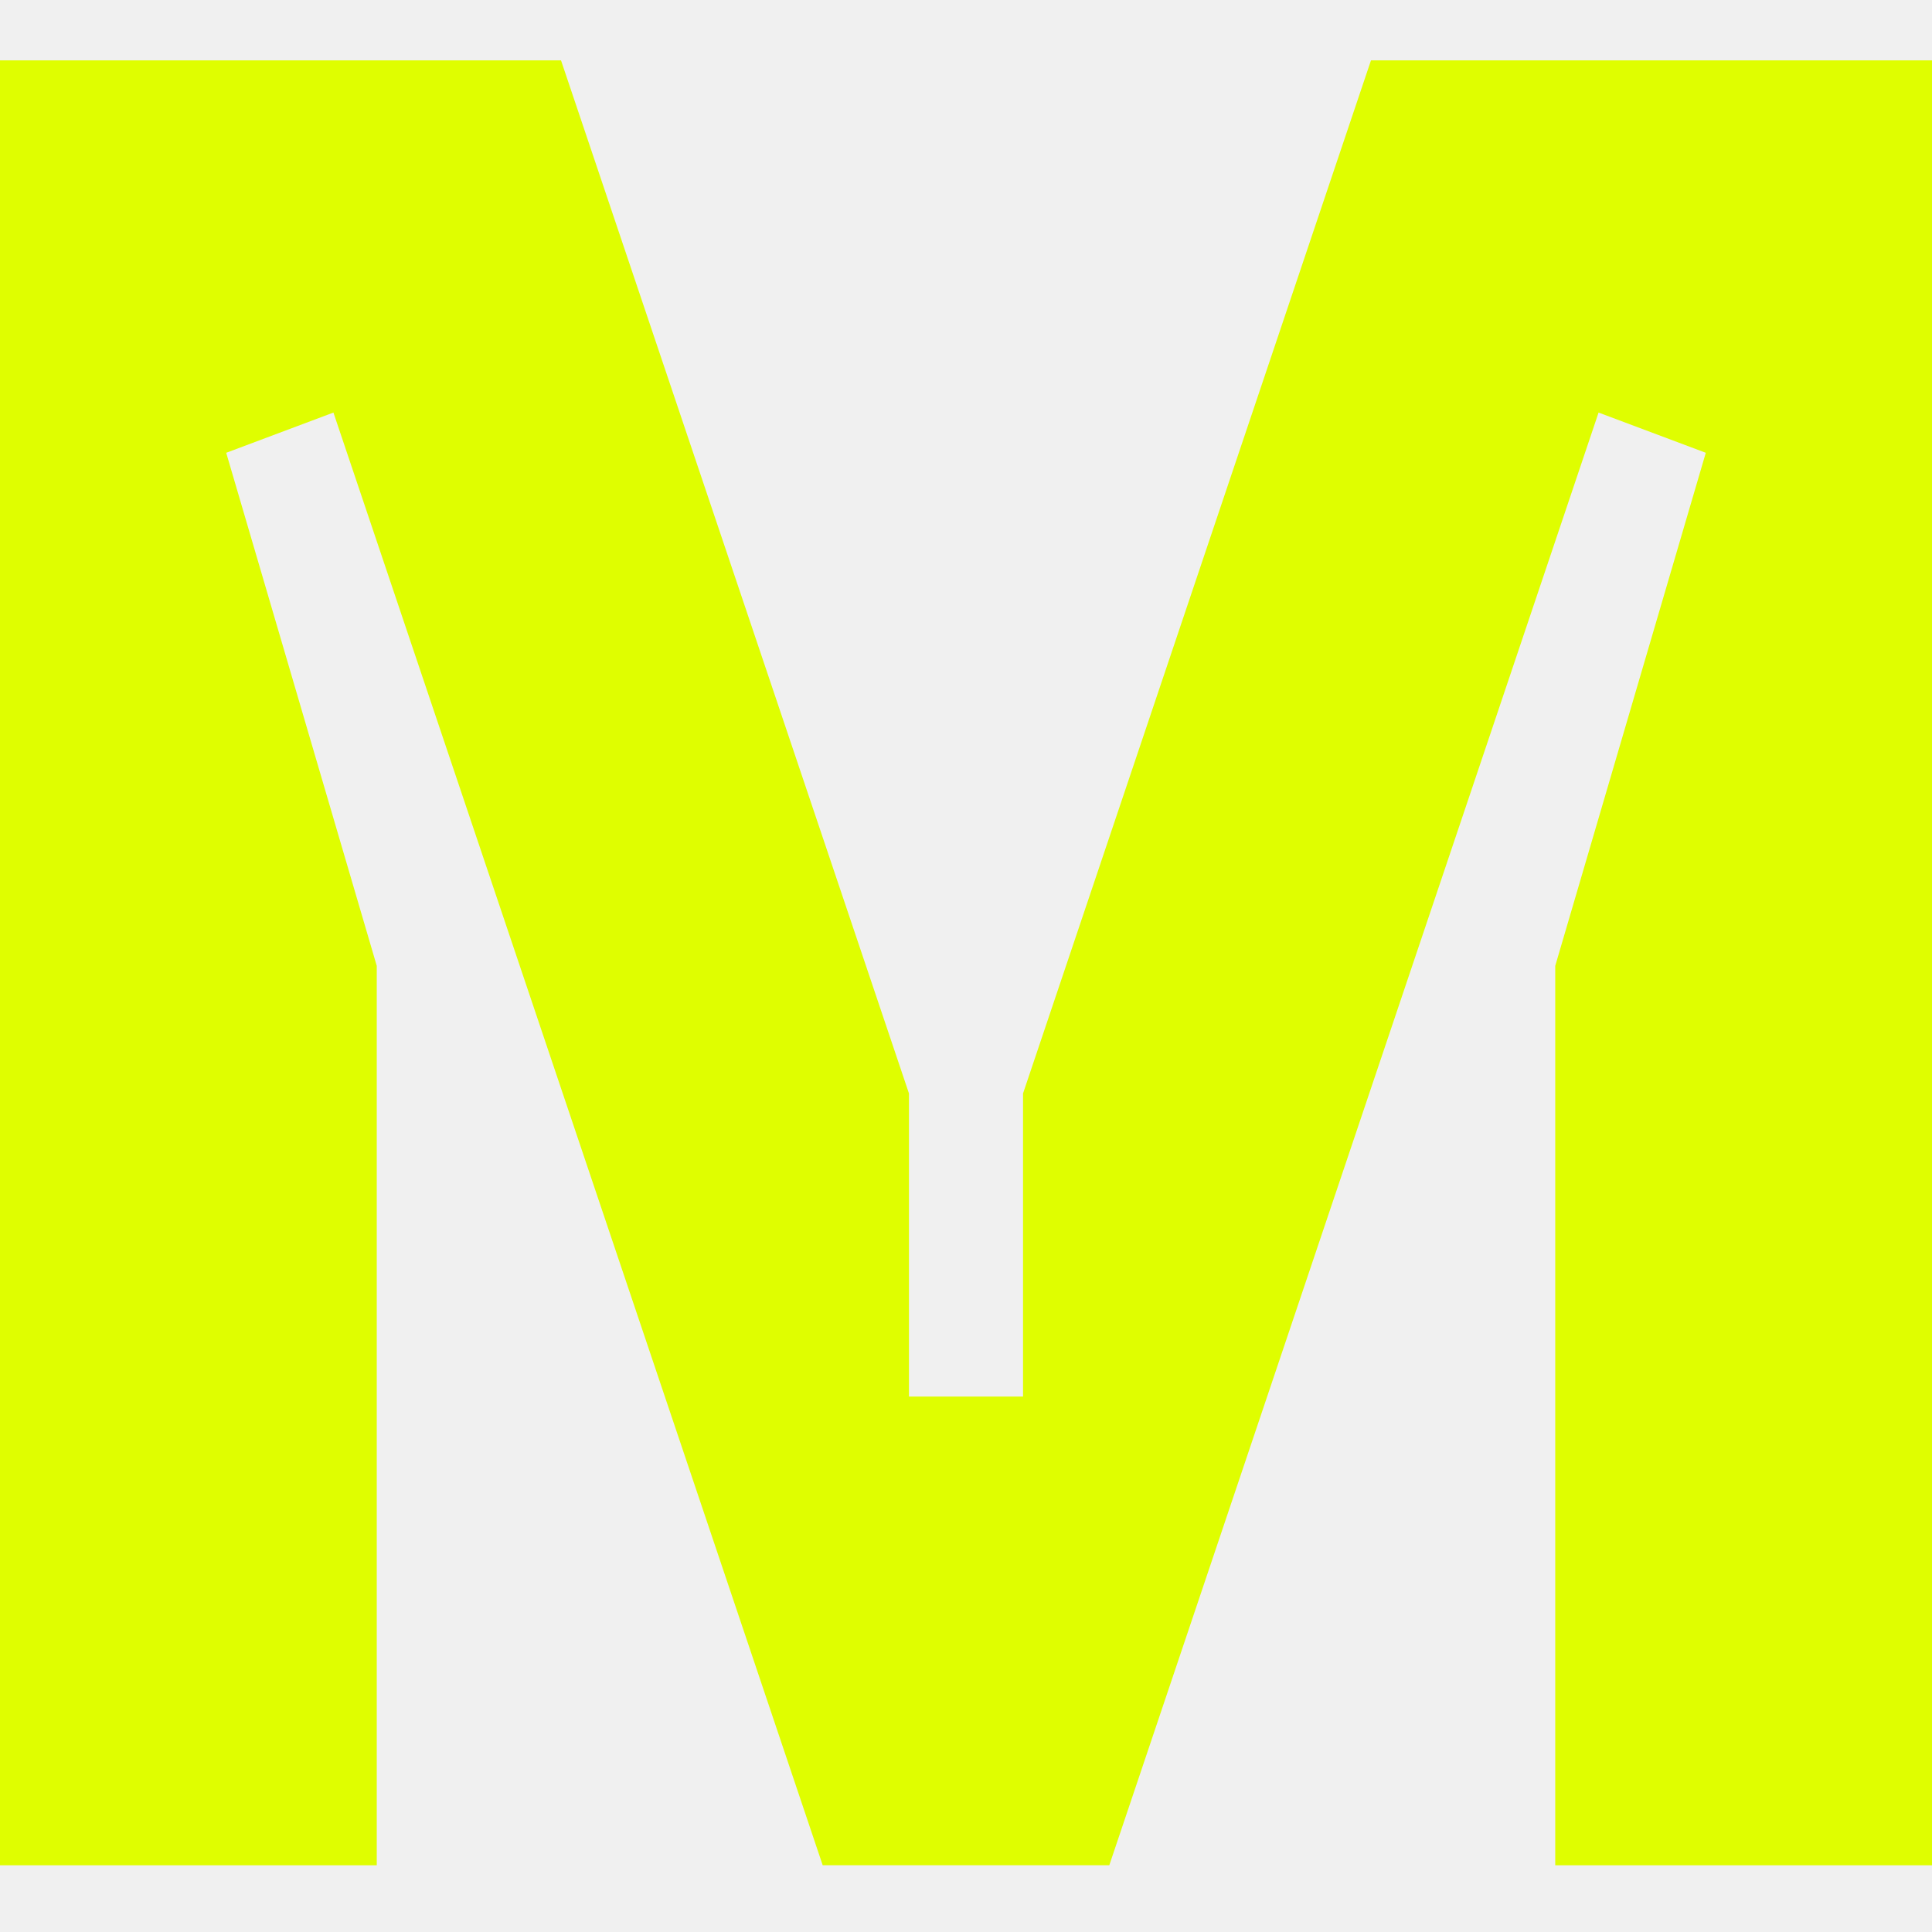
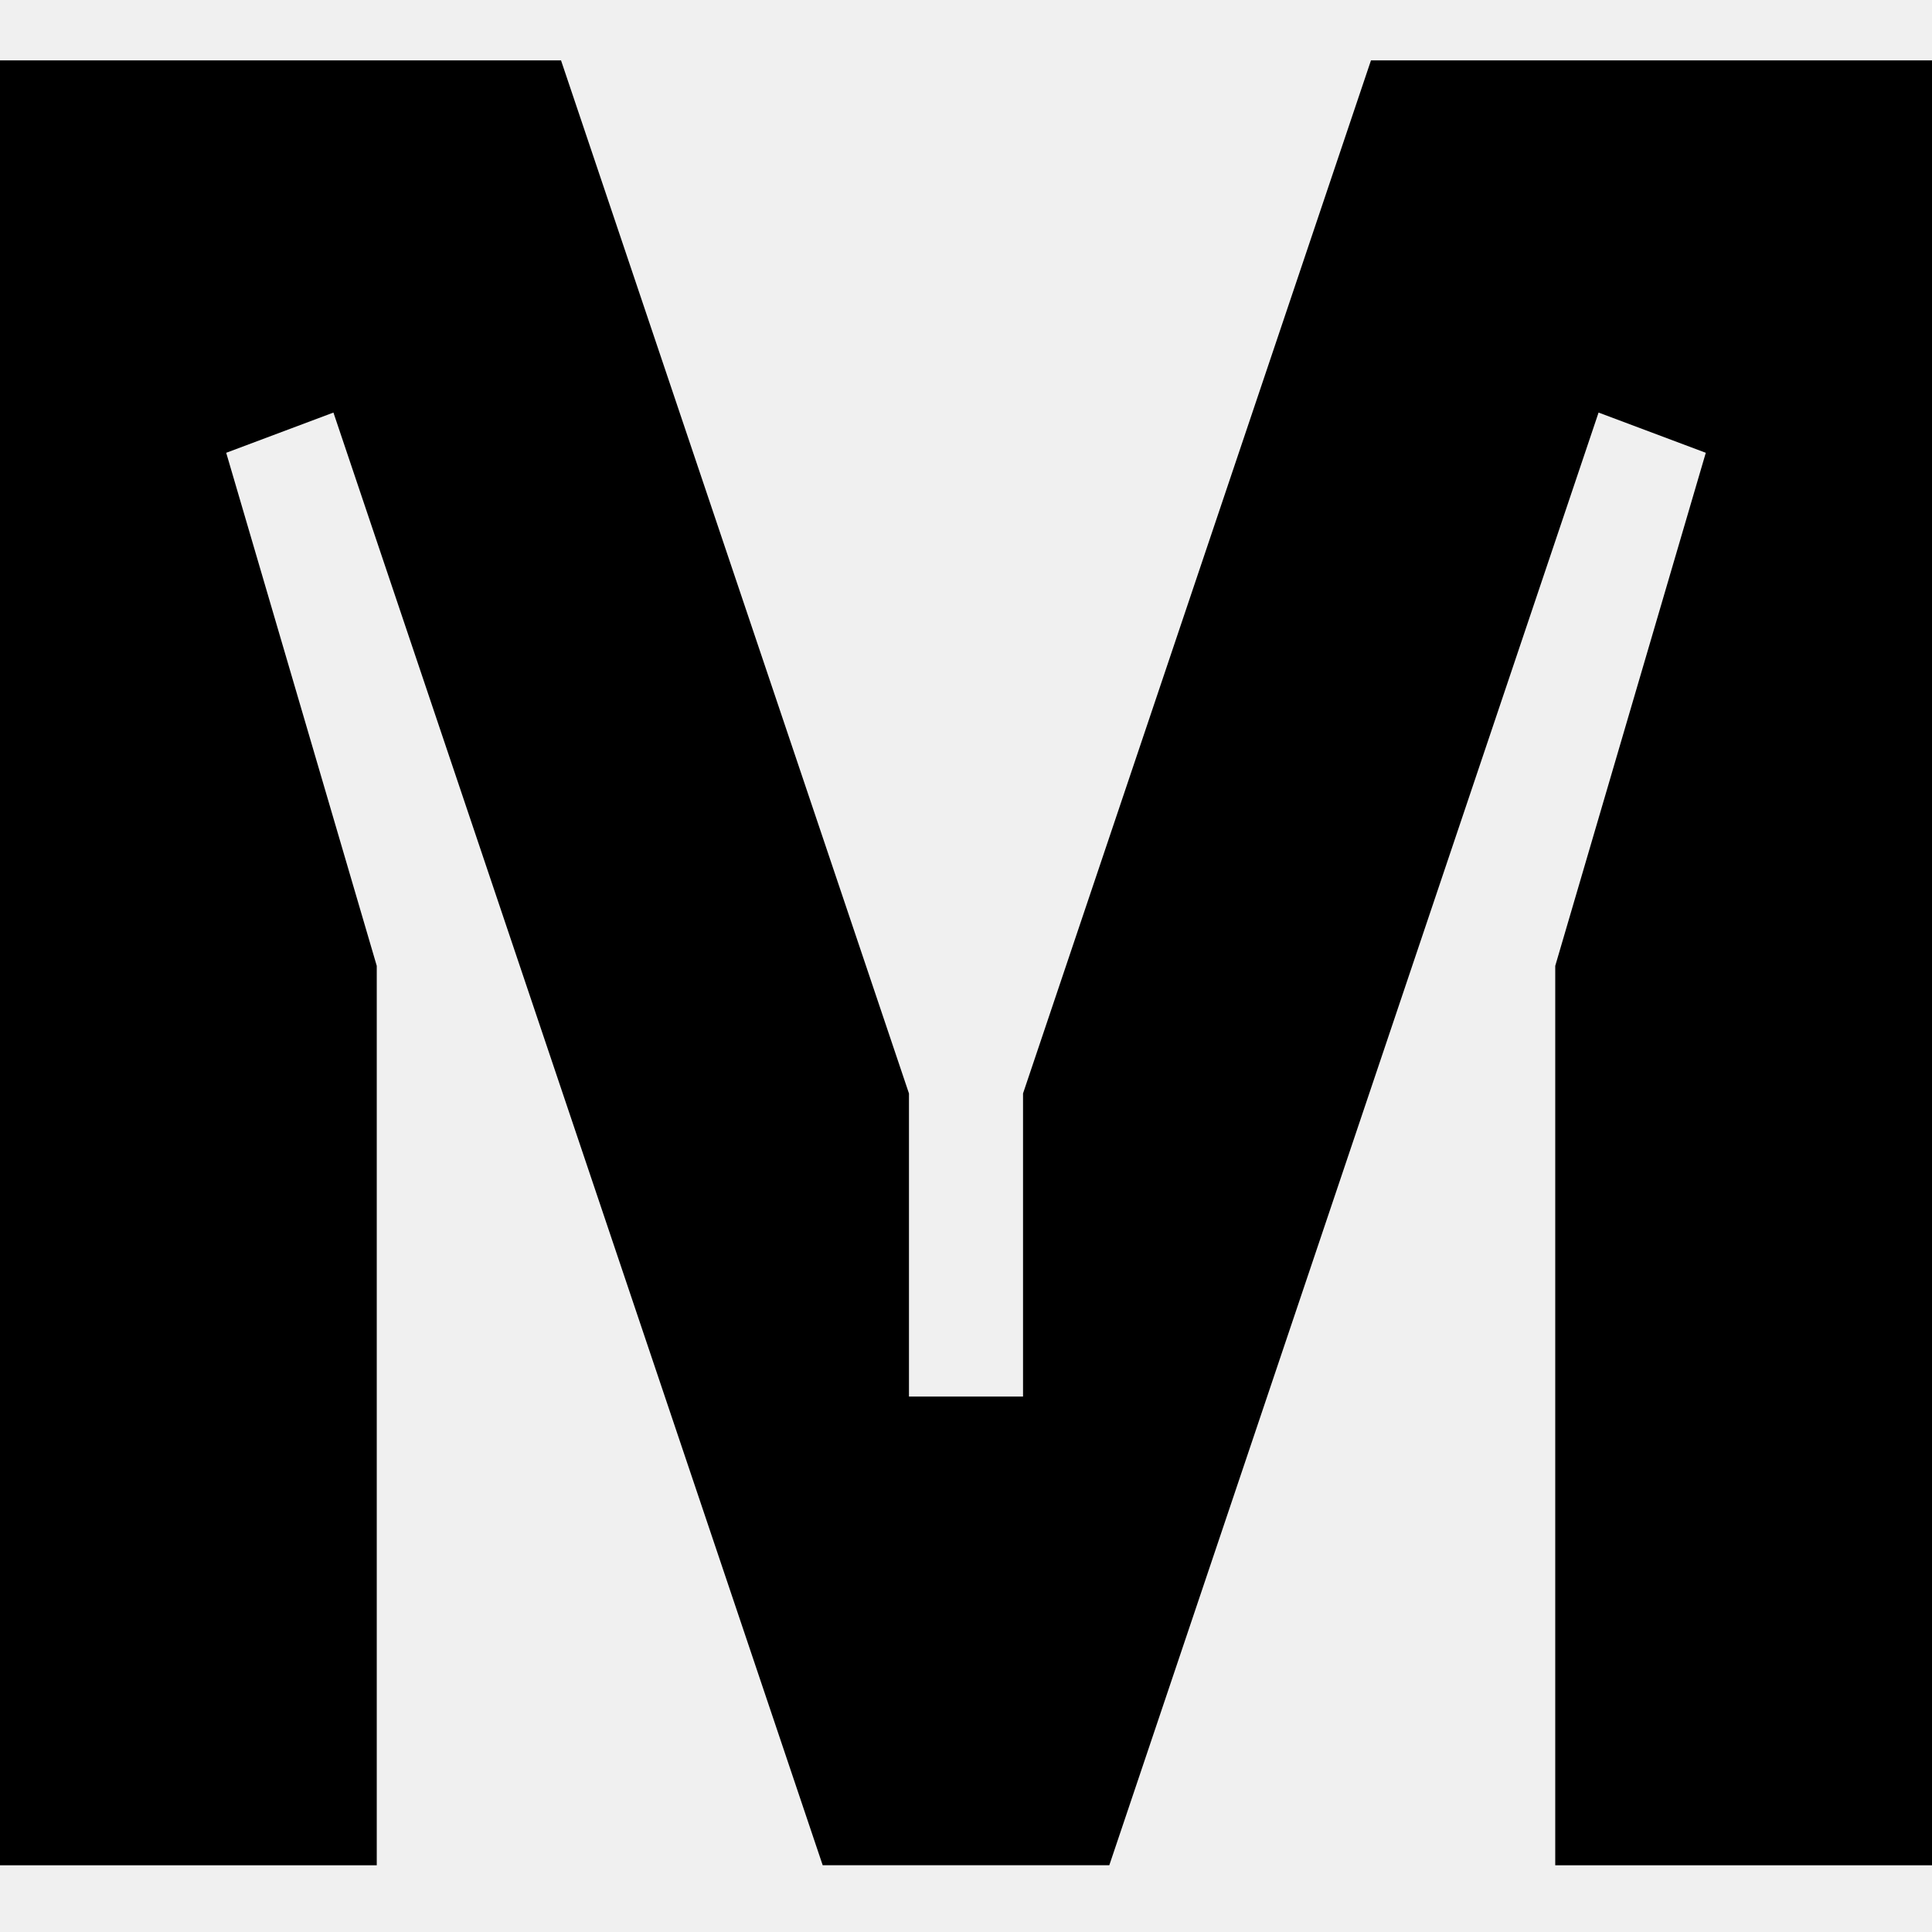
<svg xmlns="http://www.w3.org/2000/svg" width="96" height="96" viewBox="0 0 96 96" fill="none">
  <g clip-path="url(#clip0_9_57)">
-     <path d="M50.834 54.333L68.123 3H96V92.684H77.279V47.994L84.76 22.499L79.432 20.5L55.121 92.682H40.879L16.568 20.5L11.24 22.499L18.721 47.994V92.684H0V3H27.877L45.166 54.333V69.394H50.834V54.333Z" fill="#DFFE00" />
+     <path d="M50.834 54.333L68.123 3H96V92.684H77.279V47.994L84.76 22.499L79.432 20.5L55.121 92.682H40.879L16.568 20.5L11.24 22.499L18.721 47.994V92.684H0V3H27.877L45.166 54.333V69.394H50.834V54.333Z" fill="#000000" />
  </g>
  <defs>
    <clipPath id="clip0_9_57">
      <rect width="96" height="96" fill="white" />
    </clipPath>
  </defs>
</svg>
